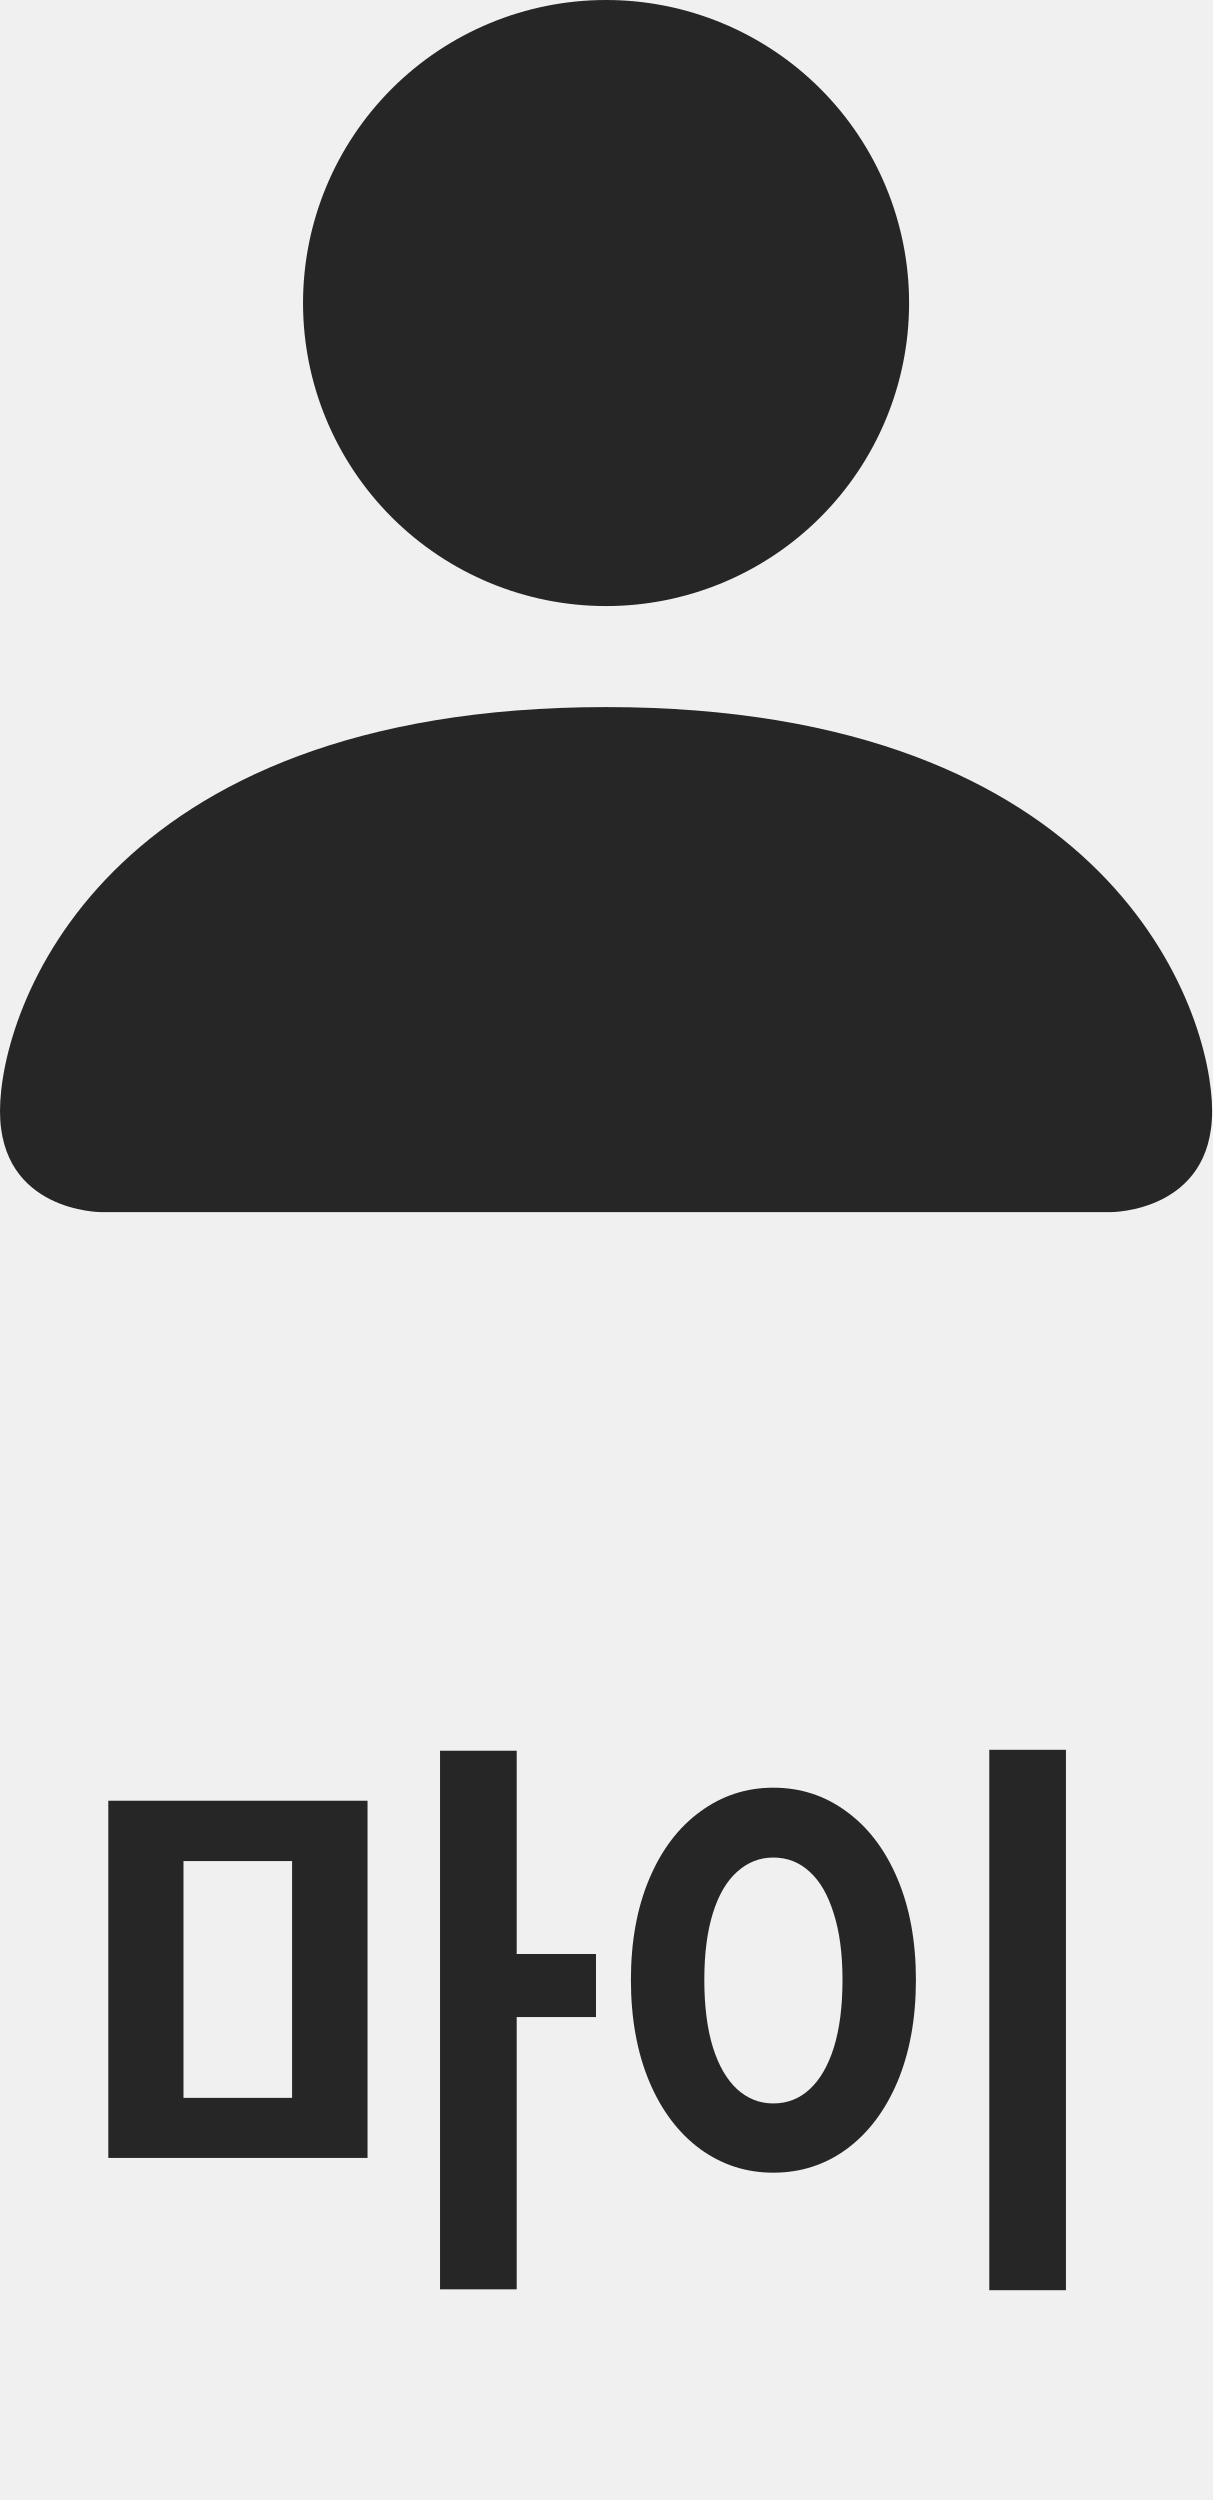
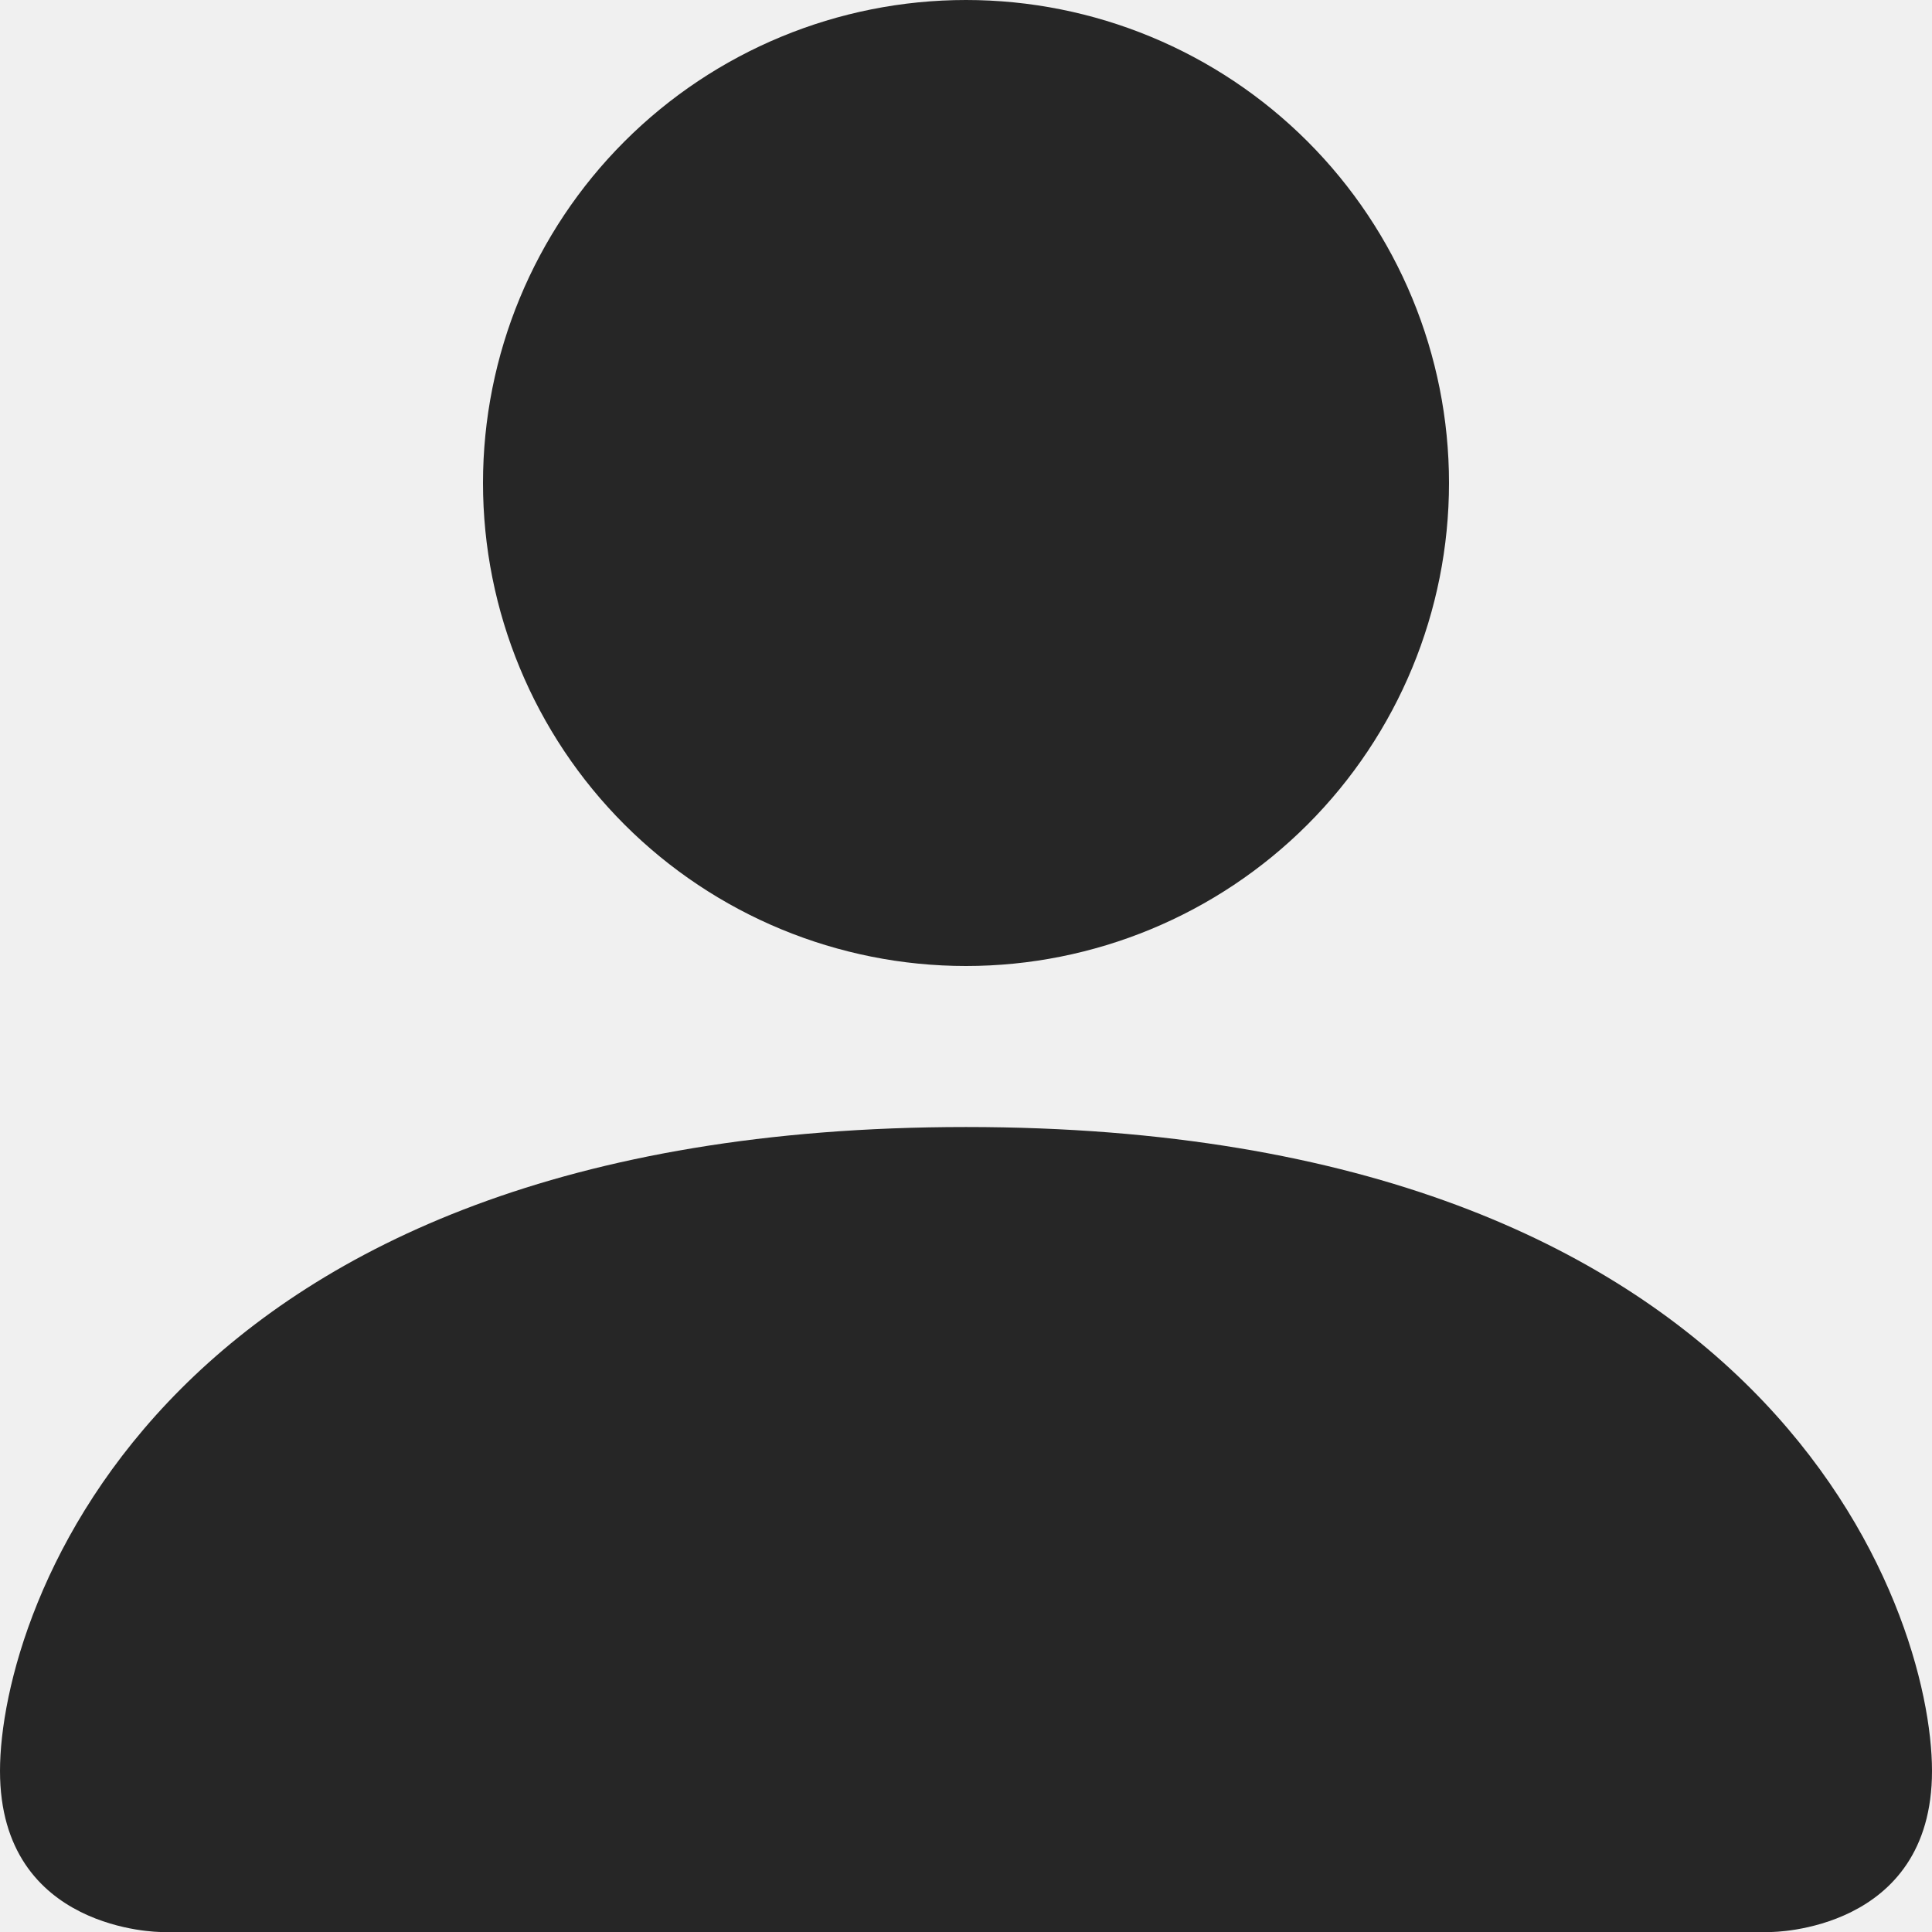
- <svg xmlns="http://www.w3.org/2000/svg" width="32" height="66" viewBox="0 0 32 66" fill="none">
-   <g clip-path="url(#clip0_74_8)">
+ <svg xmlns="http://www.w3.org/2000/svg" width="32" height="32" viewBox="0 0 32 32" fill="none">
+   <g clip-path="url(#clip0_56_594)">
    <path fill-rule="evenodd" clip-rule="evenodd" d="M2.667 32C2.667 32 0 32 0 29.333C0 26.667 2.667 18.667 16 18.667C29.333 18.667 32 26.667 32 29.333C32 32 29.333 32 29.333 32H2.667ZM16 16C18.122 16 20.157 15.157 21.657 13.657C23.157 12.157 24 10.122 24 8C24 5.878 23.157 3.843 21.657 2.343C20.157 0.843 18.122 0 16 0C13.878 0 11.843 0.843 10.343 2.343C8.843 3.843 8 5.878 8 8C8 10.122 8.843 12.157 10.343 13.657C11.843 15.157 13.878 16 16 16Z" fill="#262626" />
  </g>
-   <path d="M9.703 56.969H2.859V47.539H9.703V56.969ZM4.844 55.383H7.711V49.133H4.844V55.383ZM13.641 60.438H11.617V46.219H13.641V60.438ZM15.734 53.25H13.203V51.586H15.734V53.25ZM28.141 60.461H26.117V46.195H28.141V60.461ZM20.414 47.195C21.138 47.195 21.784 47.406 22.352 47.828C22.924 48.245 23.372 48.836 23.695 49.602C24.018 50.367 24.18 51.255 24.18 52.266C24.18 53.286 24.018 54.182 23.695 54.953C23.372 55.719 22.924 56.312 22.352 56.734C21.784 57.151 21.138 57.359 20.414 57.359C19.701 57.359 19.057 57.151 18.484 56.734C17.912 56.312 17.463 55.719 17.141 54.953C16.818 54.182 16.656 53.286 16.656 52.266C16.656 51.255 16.818 50.367 17.141 49.602C17.463 48.836 17.912 48.245 18.484 47.828C19.057 47.406 19.701 47.195 20.414 47.195ZM20.414 49.039C20.055 49.039 19.737 49.164 19.461 49.414C19.185 49.659 18.971 50.023 18.82 50.508C18.669 50.992 18.594 51.578 18.594 52.266C18.594 52.964 18.669 53.557 18.82 54.047C18.971 54.531 19.185 54.901 19.461 55.156C19.737 55.406 20.055 55.531 20.414 55.531C20.784 55.531 21.104 55.406 21.375 55.156C21.651 54.901 21.865 54.531 22.016 54.047C22.167 53.557 22.242 52.964 22.242 52.266C22.242 51.578 22.164 50.992 22.008 50.508C21.857 50.023 21.646 49.659 21.375 49.414C21.104 49.164 20.784 49.039 20.414 49.039Z" fill="#262626" />
  <defs>
-     <clipPath id="clip0_74_8">
+     <clipPath id="clip0_56_594">
      <rect width="32" height="32" fill="white" />
    </clipPath>
  </defs>
</svg>
